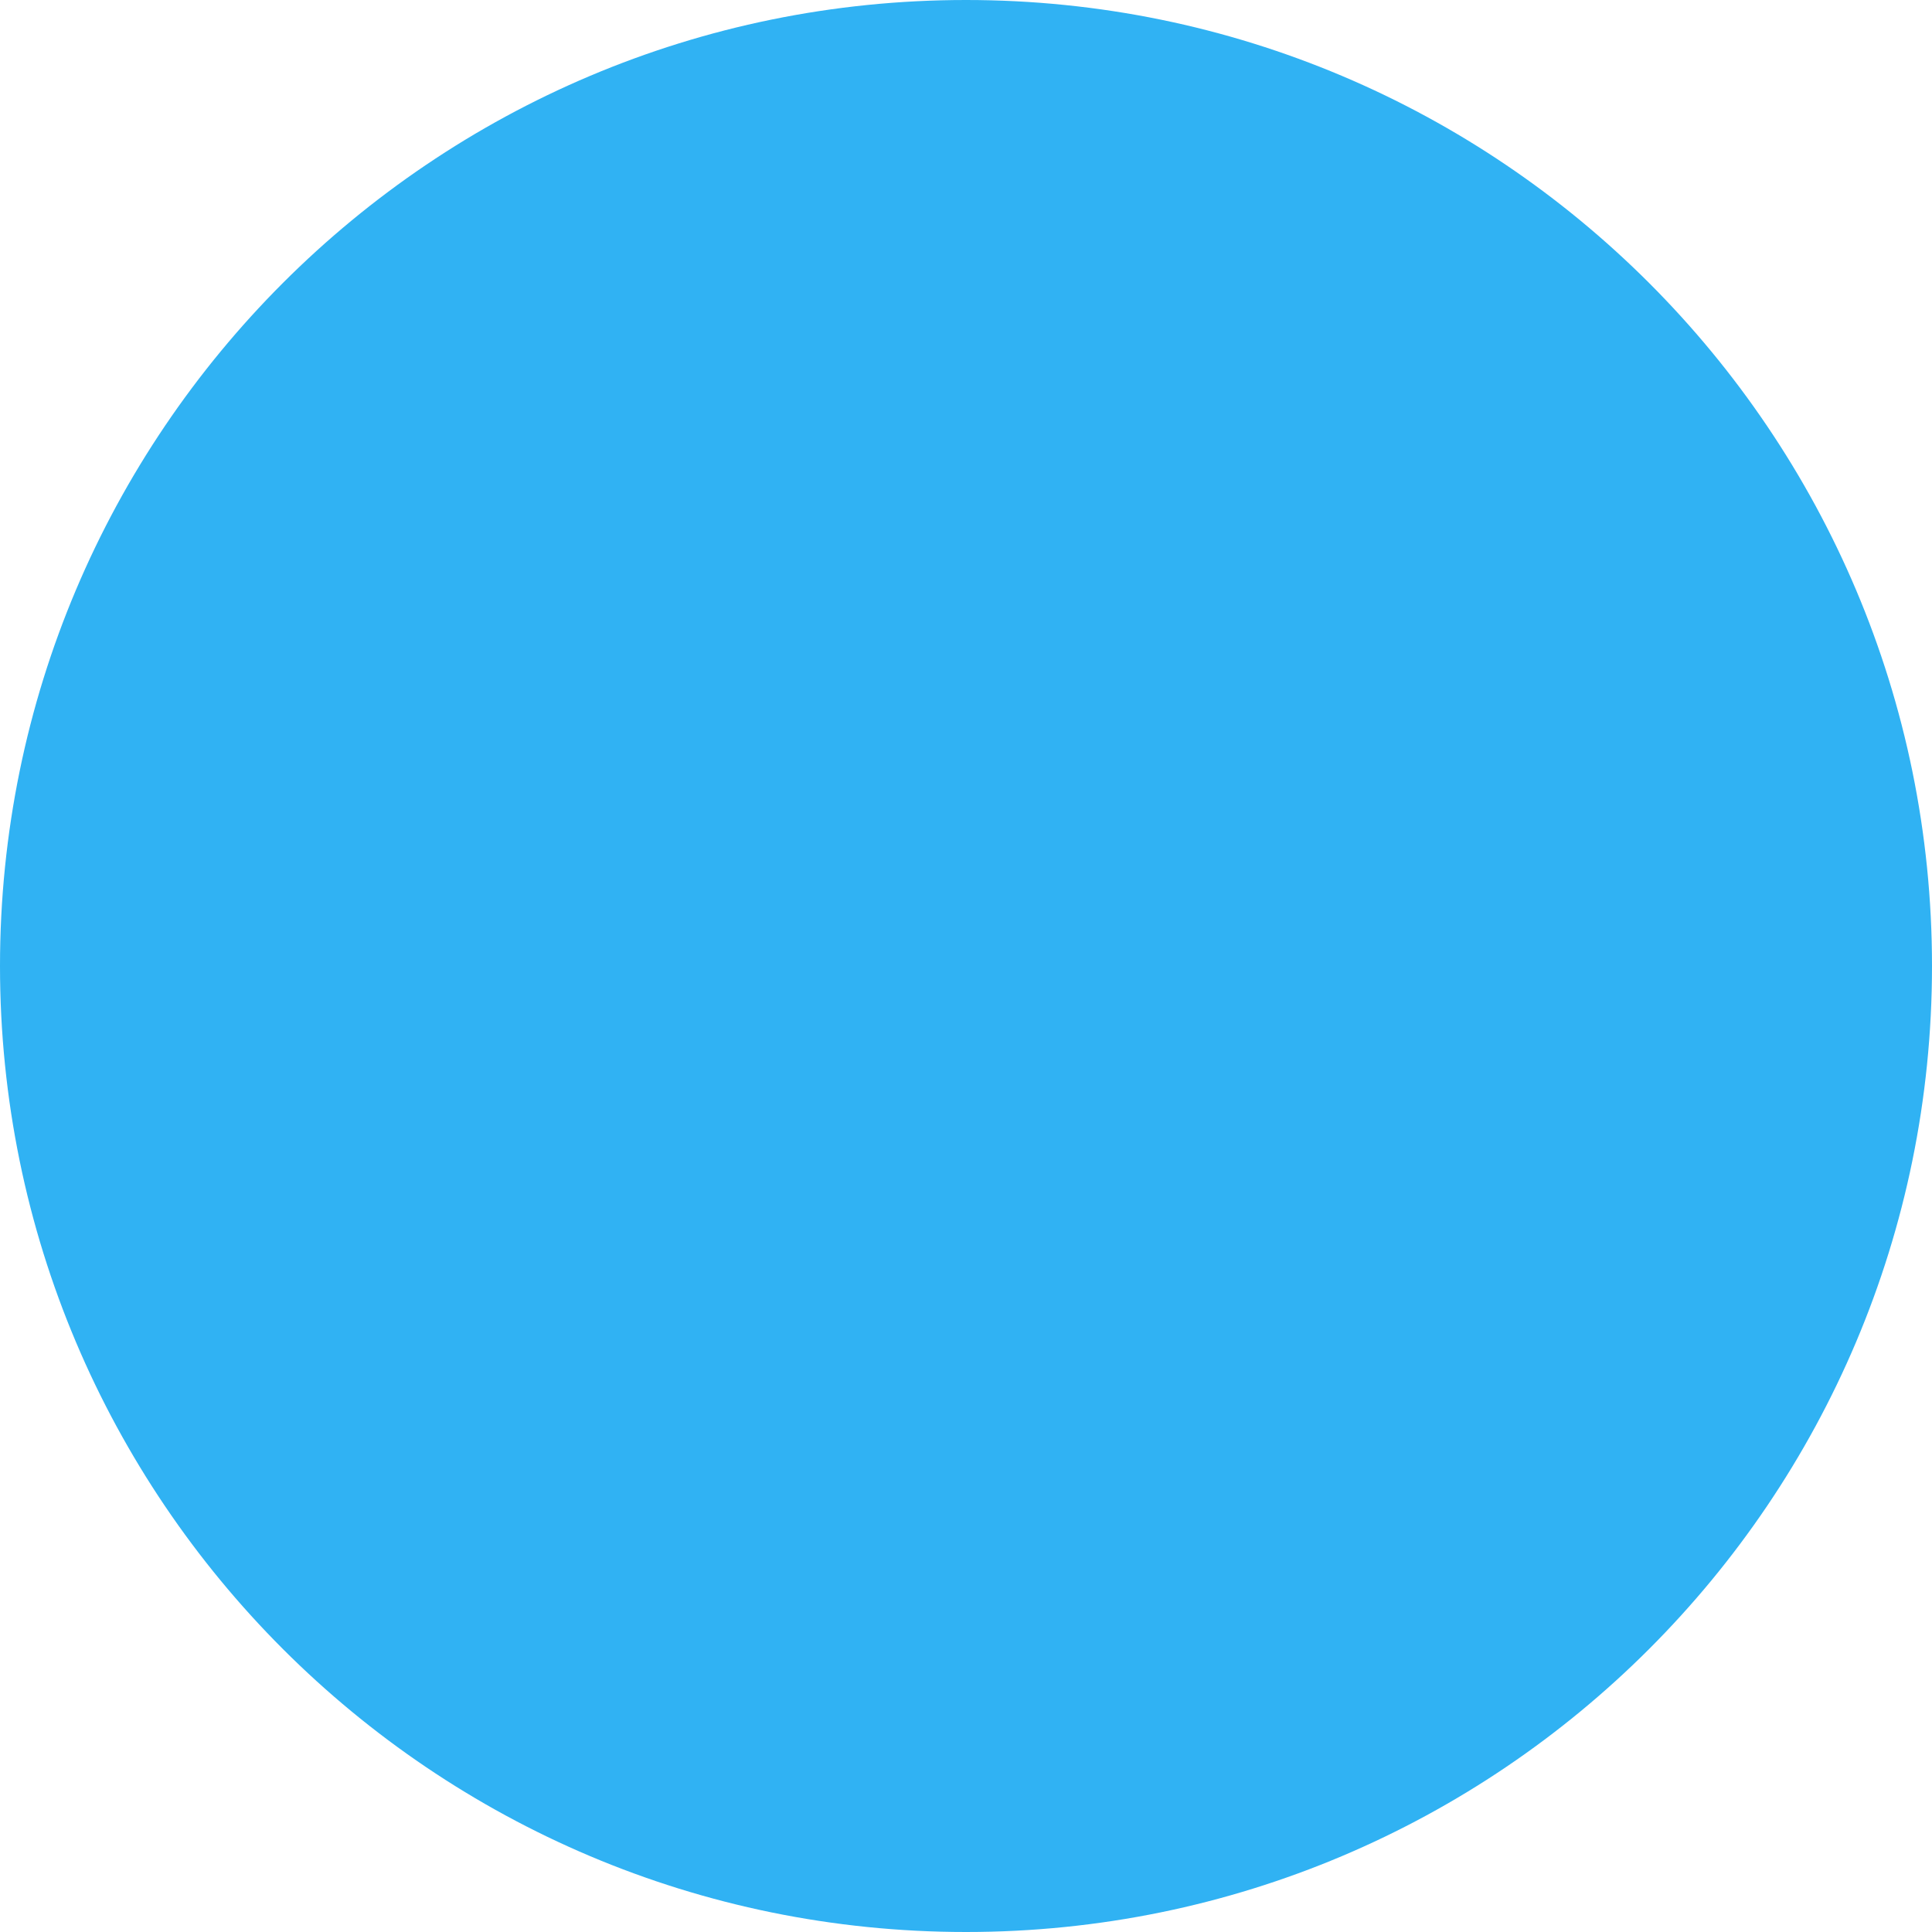
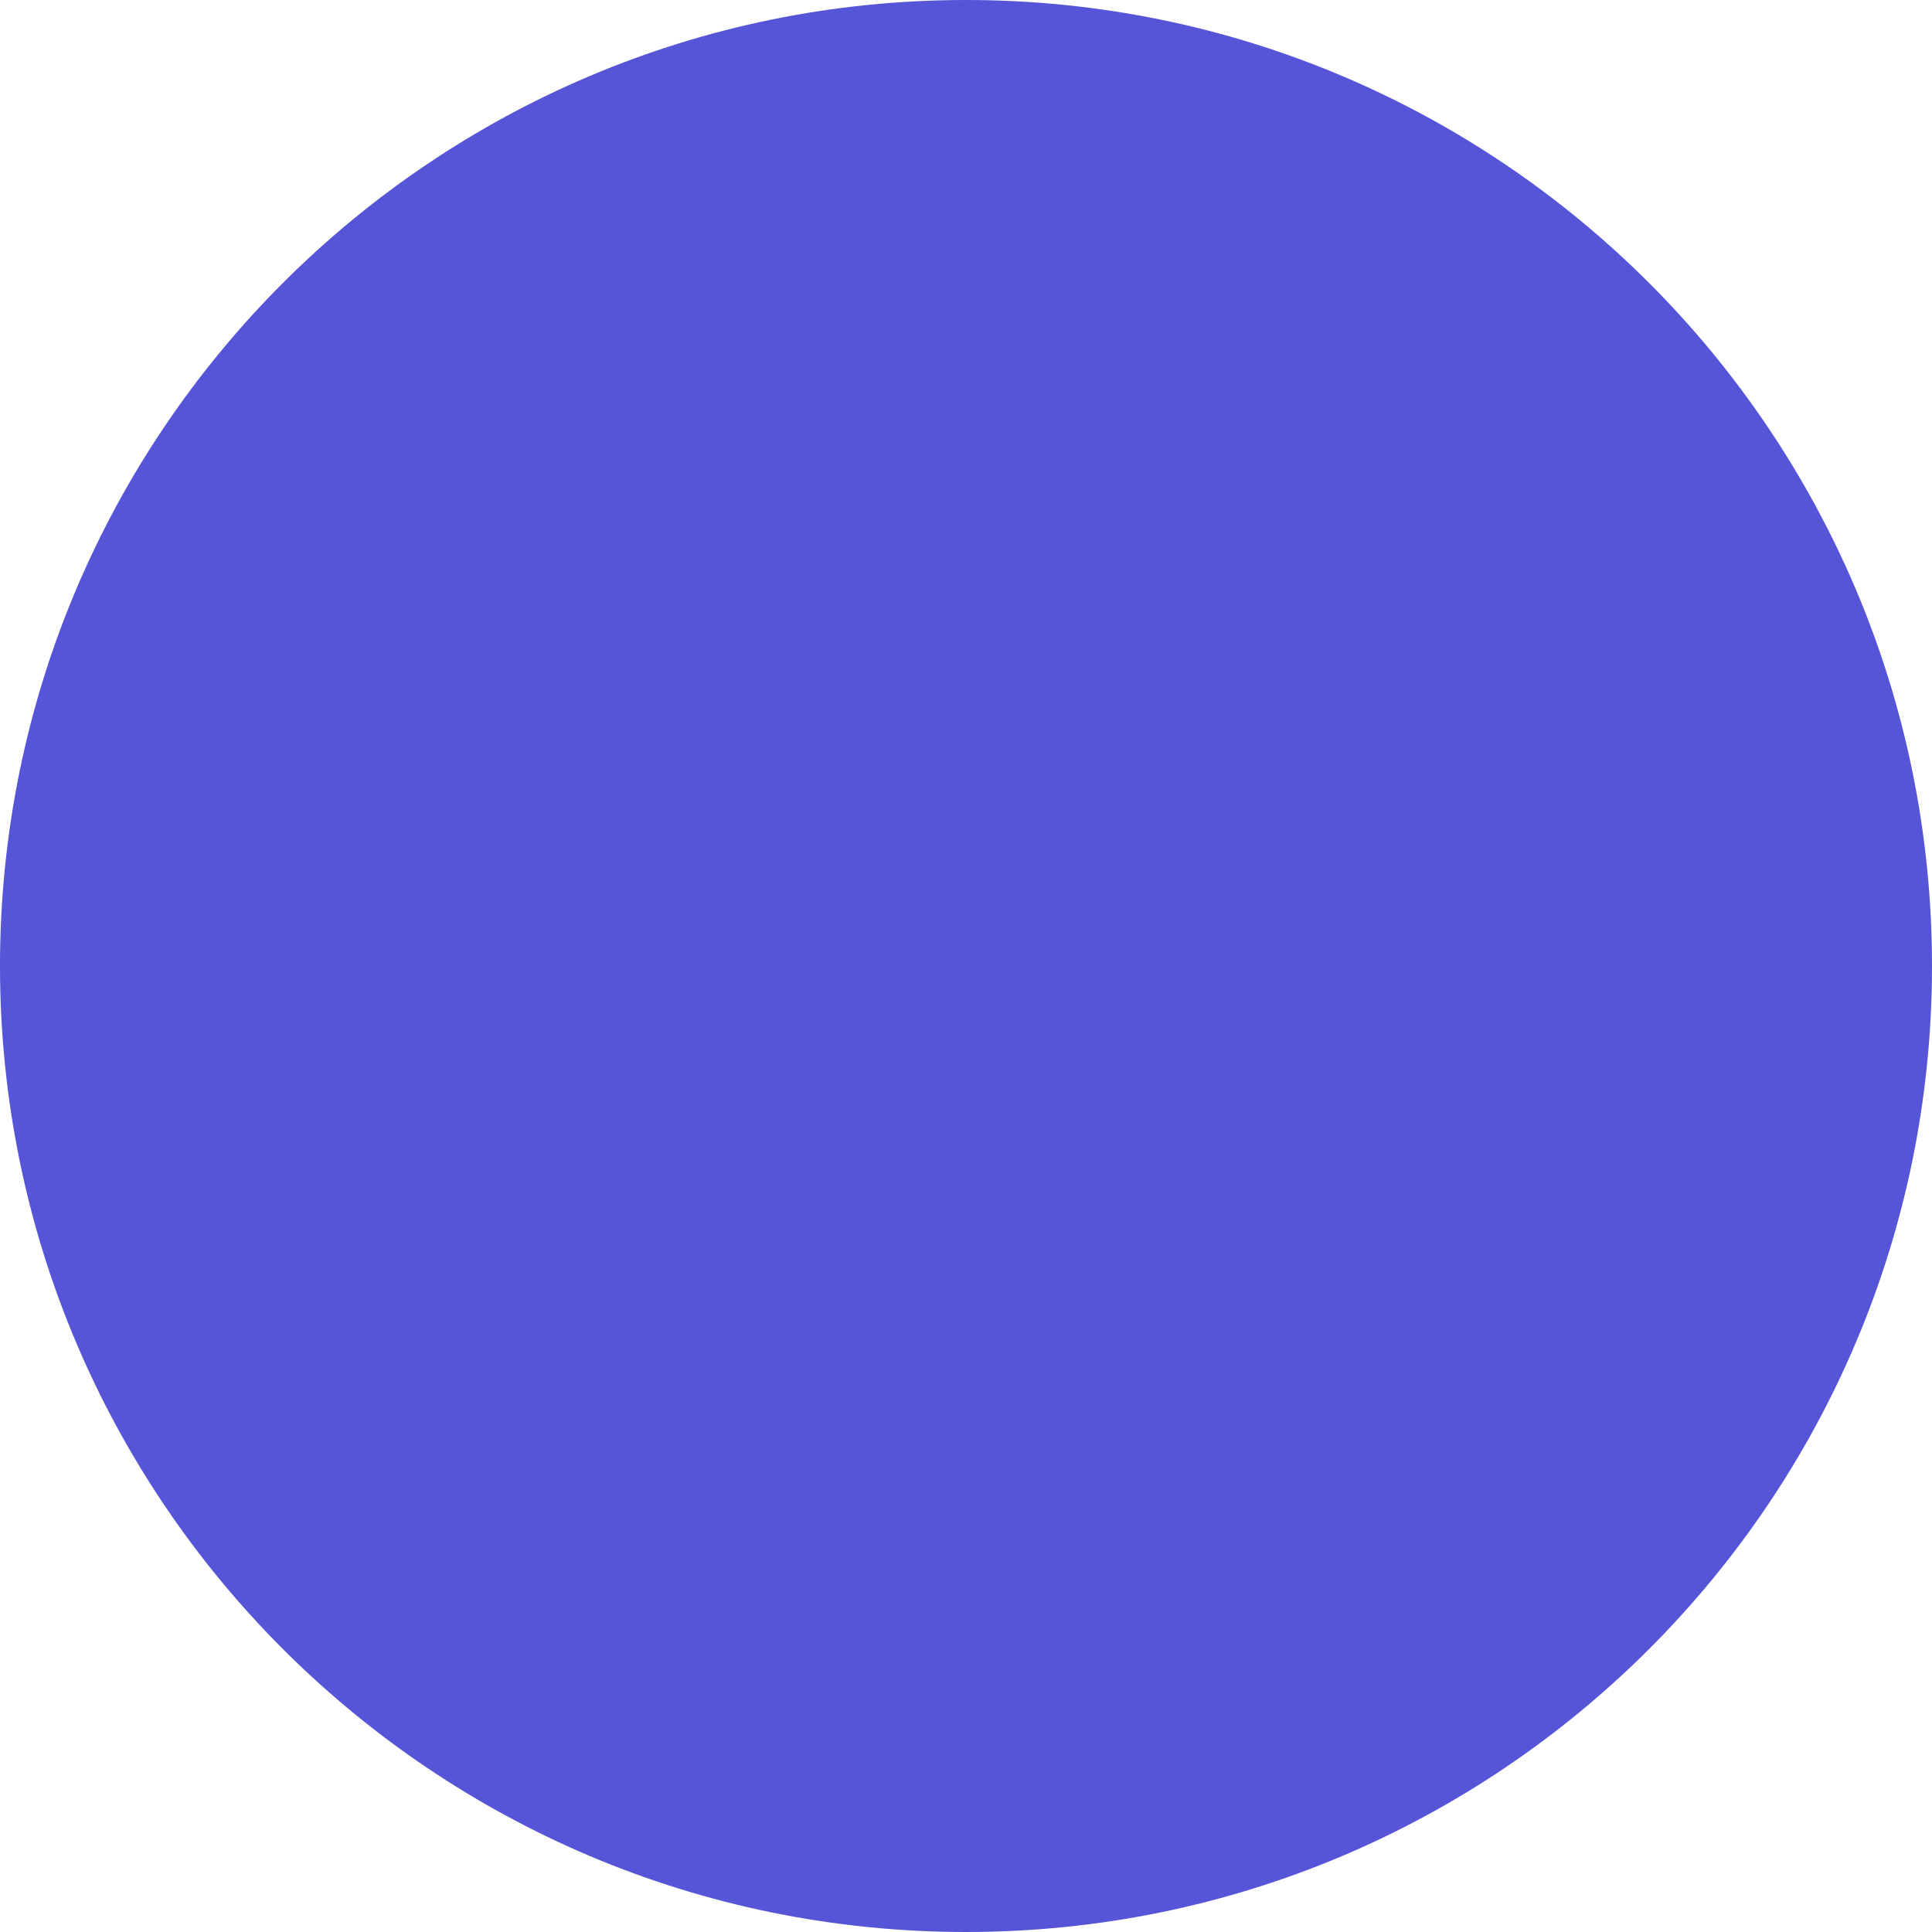
<svg xmlns="http://www.w3.org/2000/svg" width="6px" height="6px" viewBox="0 0 6 6" version="1.1">
  <defs />
  <g id="Index" stroke="none" stroke-width="1" fill="none" fill-rule="evenodd">
-     <g id="Independence_Day_Air_Travel_Forecast_2017" transform="translate(-155, -2288)" fill="#30B2F3">
+     <g id="Independence_Day_Air_Travel_Forecast_2017" transform="translate(-155, -2288)" fill="#5654D7">
      <g id="Content" transform="translate(110, 92)">
        <g id="#2" transform="translate(45, 1734)">
          <g id="On-Time-Ranking">
            <g id="Text" transform="translate(0, 170)">
              <g id="Bullet3" transform="translate(0, 282)">
                <circle id="Oval-9-Copy" cx="3" cy="13" r="3" />
              </g>
            </g>
          </g>
        </g>
      </g>
    </g>
  </g>
</svg>
